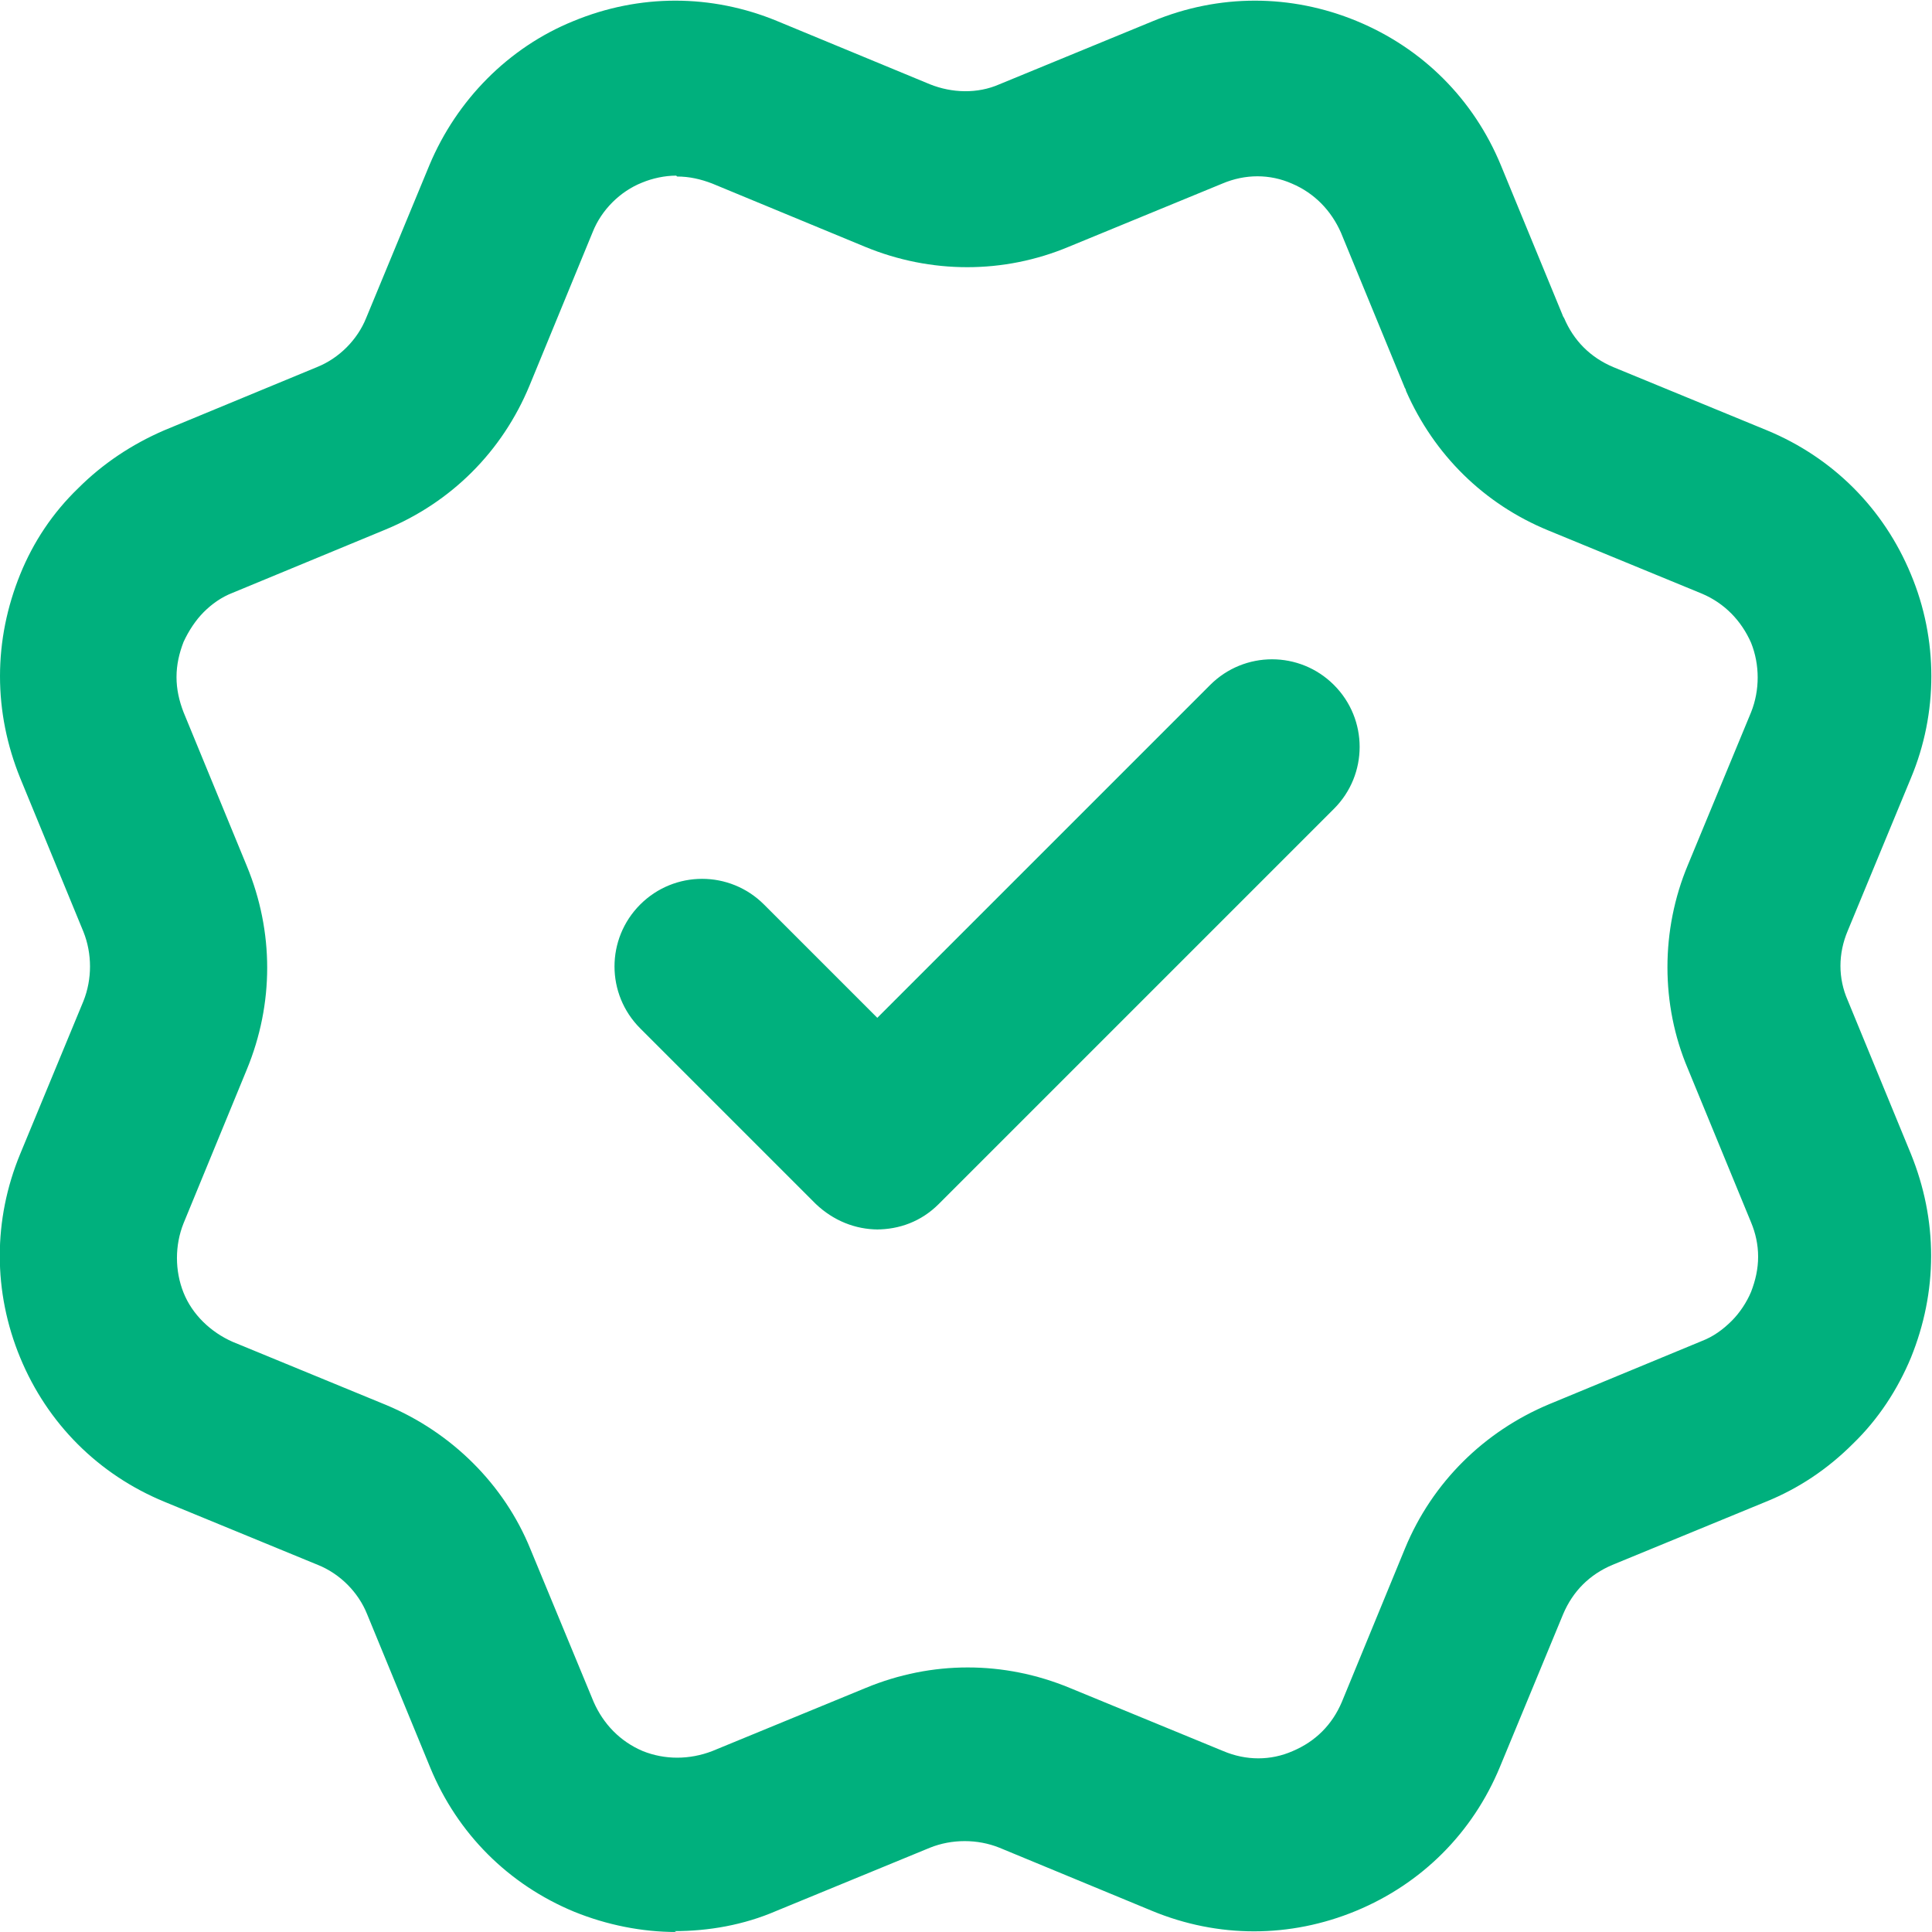
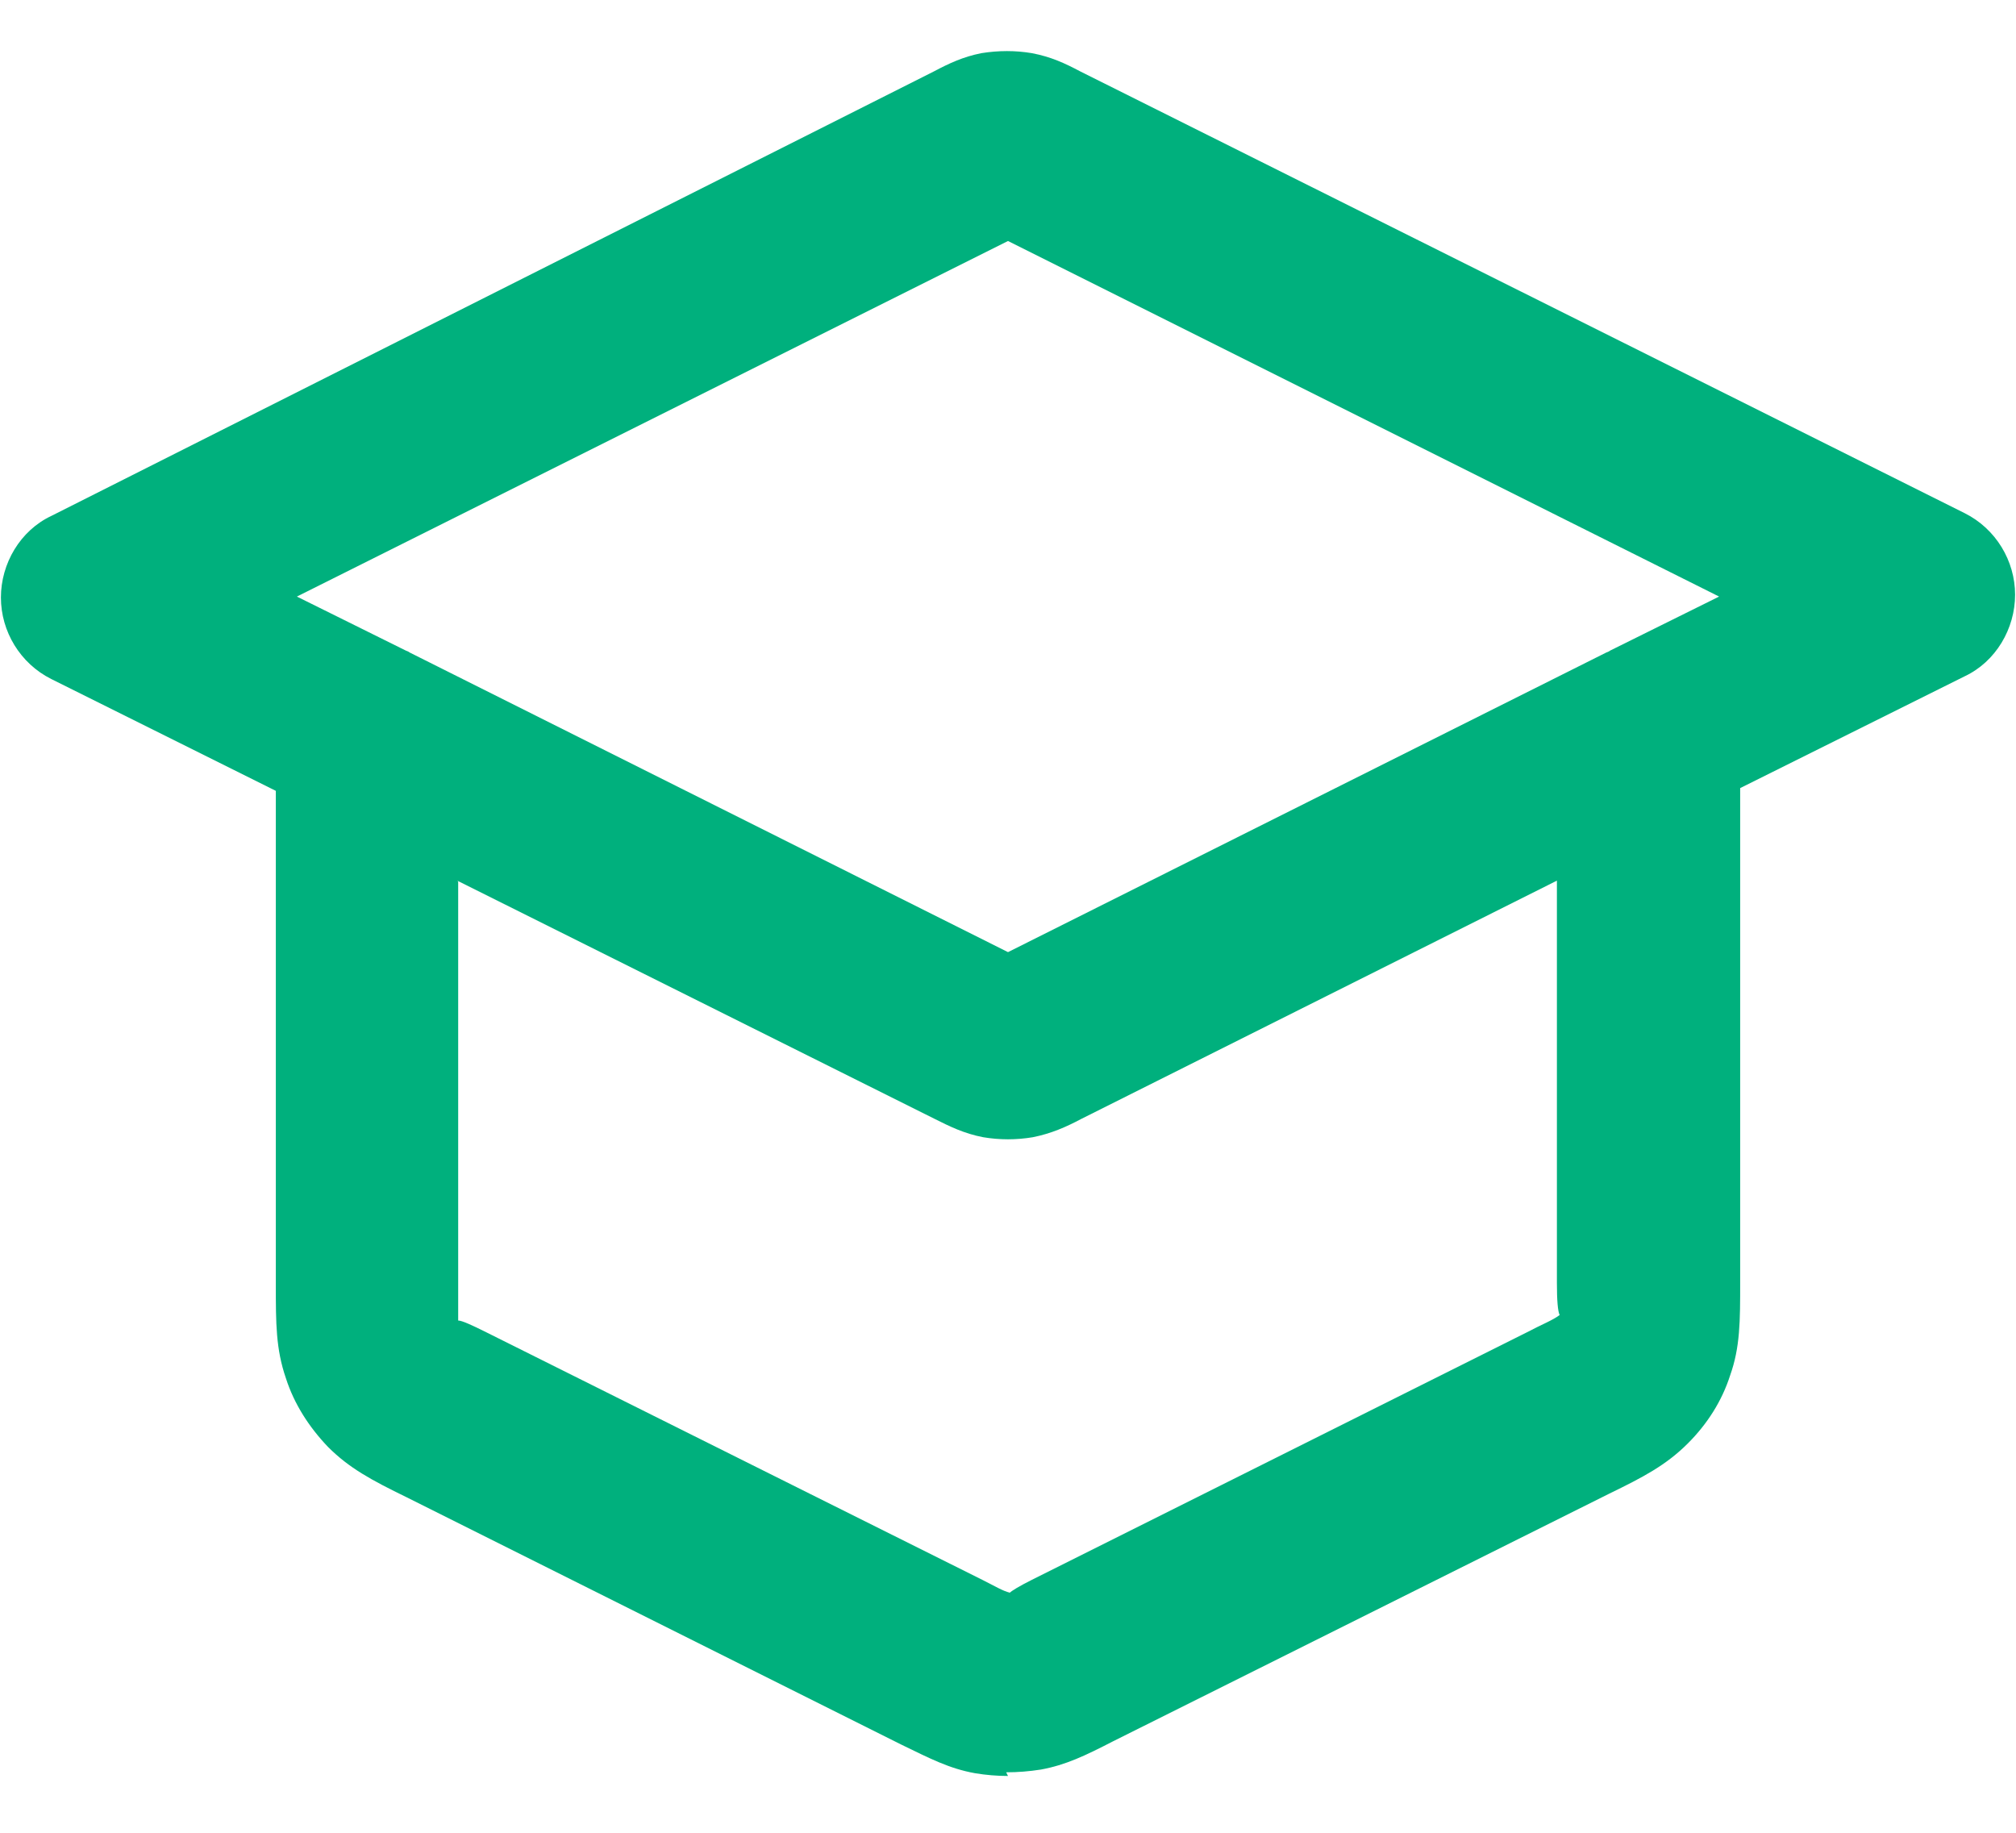
- <svg xmlns="http://www.w3.org/2000/svg" version="1.1" viewBox="0 0 22 22">
-   <path fill="#00b07d" d="M7.7,22c-.39,0-.79-.08-1.16-.23-.75-.31-1.33-.89-1.64-1.64l-.72-1.75c-.1-.25-.31-.46-.56-.56l-1.75-.72c-.75-.31-1.33-.89-1.64-1.64-.31-.75-.31-1.57,0-2.32l.72-1.74c.1-.25.1-.54,0-.79l-.72-1.75c-.15-.37-.23-.76-.23-1.16s.08-.79.23-1.16c.15-.37.37-.7.66-.98.28-.28.61-.5.98-.66l1.74-.72c.25-.1.46-.31.56-.56l.72-1.74c.31-.74.9-1.34,1.64-1.64.75-.31,1.57-.31,2.32,0l1.74.72c.25.1.54.11.79,0l1.75-.72c.75-.31,1.57-.31,2.32,0,.75.31,1.33.89,1.64,1.64l.7,1.7s.01.03.02.04c.11.26.3.45.56.56l1.75.72c.75.31,1.33.89,1.64,1.64.31.74.31,1.58,0,2.32l-.72,1.74c-.11.26-.11.54,0,.79l.72,1.75c.15.37.23.76.23,1.16s-.08.79-.23,1.16c-.15.36-.37.7-.66.98-.29.29-.62.51-.99.66l-1.75.72c-.26.11-.45.3-.56.56l-.72,1.74c-.31.75-.89,1.33-1.64,1.64-.75.31-1.57.31-2.32,0l-1.74-.72c-.25-.1-.54-.1-.79,0l-1.75.72c-.37.16-.77.23-1.16.23ZM7.7,2c-.13,0-.27.03-.39.08-.25.1-.46.31-.56.56l-.72,1.75c-.31.75-.89,1.33-1.64,1.64l-1.74.72c-.13.05-.24.13-.33.22s-.17.21-.23.34c-.05.13-.08.26-.08.4s.03.27.08.4l.72,1.75c.31.75.31,1.57,0,2.32l-.72,1.75c-.1.25-.1.54,0,.79.1.25.31.45.56.56l1.75.72c.74.31,1.34.9,1.64,1.64l.72,1.74c.11.25.3.45.56.56.25.1.53.1.79,0l1.75-.72c.75-.31,1.57-.31,2.32,0l1.75.72c.26.11.54.11.79,0,.26-.11.45-.3.56-.56l.72-1.75c.31-.75.9-1.33,1.64-1.64l1.74-.72c.13-.05.24-.13.34-.23.09-.09.17-.21.22-.33.05-.13.08-.26.08-.4s-.03-.27-.08-.39l-.72-1.75c-.31-.73-.31-1.58,0-2.32l.72-1.74c.1-.25.1-.54,0-.79-.11-.25-.3-.45-.56-.56l-1.75-.72c-.73-.3-1.3-.86-1.62-1.59,0-.02-.02-.04-.02-.05l-.72-1.75c-.11-.25-.3-.45-.56-.56-.25-.11-.53-.11-.79,0l-1.75.72c-.74.31-1.57.31-2.32,0l-1.74-.72c-.13-.05-.26-.08-.4-.08ZM10,14c-.26,0-.51-.1-.71-.29l-2-2c-.39-.39-.39-1.02,0-1.41s1.02-.39,1.41,0l1.29,1.29,3.79-3.79c.39-.39,1.02-.39,1.41,0s.39,1.02,0,1.41l-4.5,4.5c-.2.2-.45.29-.71.29Z" />
+ <svg xmlns="http://www.w3.org/2000/svg" version="1.1" viewBox="0 0 22 20">
+   <path fill="#00b07d" d="M11,19.38c-.12,0-.24-.01-.36-.03-.28-.05-.49-.16-.8-.31l-5.4-2.7c-.39-.19-.63-.32-.86-.55-.21-.22-.37-.47-.46-.75-.11-.32-.11-.6-.11-1.02v-5.39l-2.45-1.22c-.34-.17-.55-.52-.55-.89s.21-.73.55-.89L10.19.78c.17-.09.32-.16.52-.2.19-.03.37-.03.55,0,.21.04.36.11.53.2l9.65,4.82c.34.17.55.52.55.89s-.21.73-.55.89l-2.45,1.22v5.39c0,.43,0,.71-.11,1.02-.09.28-.25.53-.46.74-.24.24-.49.37-.86.55l-5.41,2.7c-.31.16-.52.26-.79.31-.13.02-.25.03-.38.03ZM5,9.62v4.39c0,.19,0,.31,0,.4.04,0,.15.05.31.13l5.41,2.7c.14.07.22.12.3.14.02-.02.1-.07.24-.14l5.4-2.7c.17-.09.28-.13.36-.19-.02-.04-.03-.16-.03-.35v-4.39l-5.19,2.6c-.17.09-.33.16-.53.2-.18.03-.36.03-.54,0-.21-.04-.37-.12-.53-.2l-5.21-2.6ZM4.47,7.12l6.53,3.27,6.53-3.27s.03-.01.04-.02l1.19-.59-7.76-3.88-7.76,3.88,1.19.59s.03.01.04.02Z" />
</svg>
